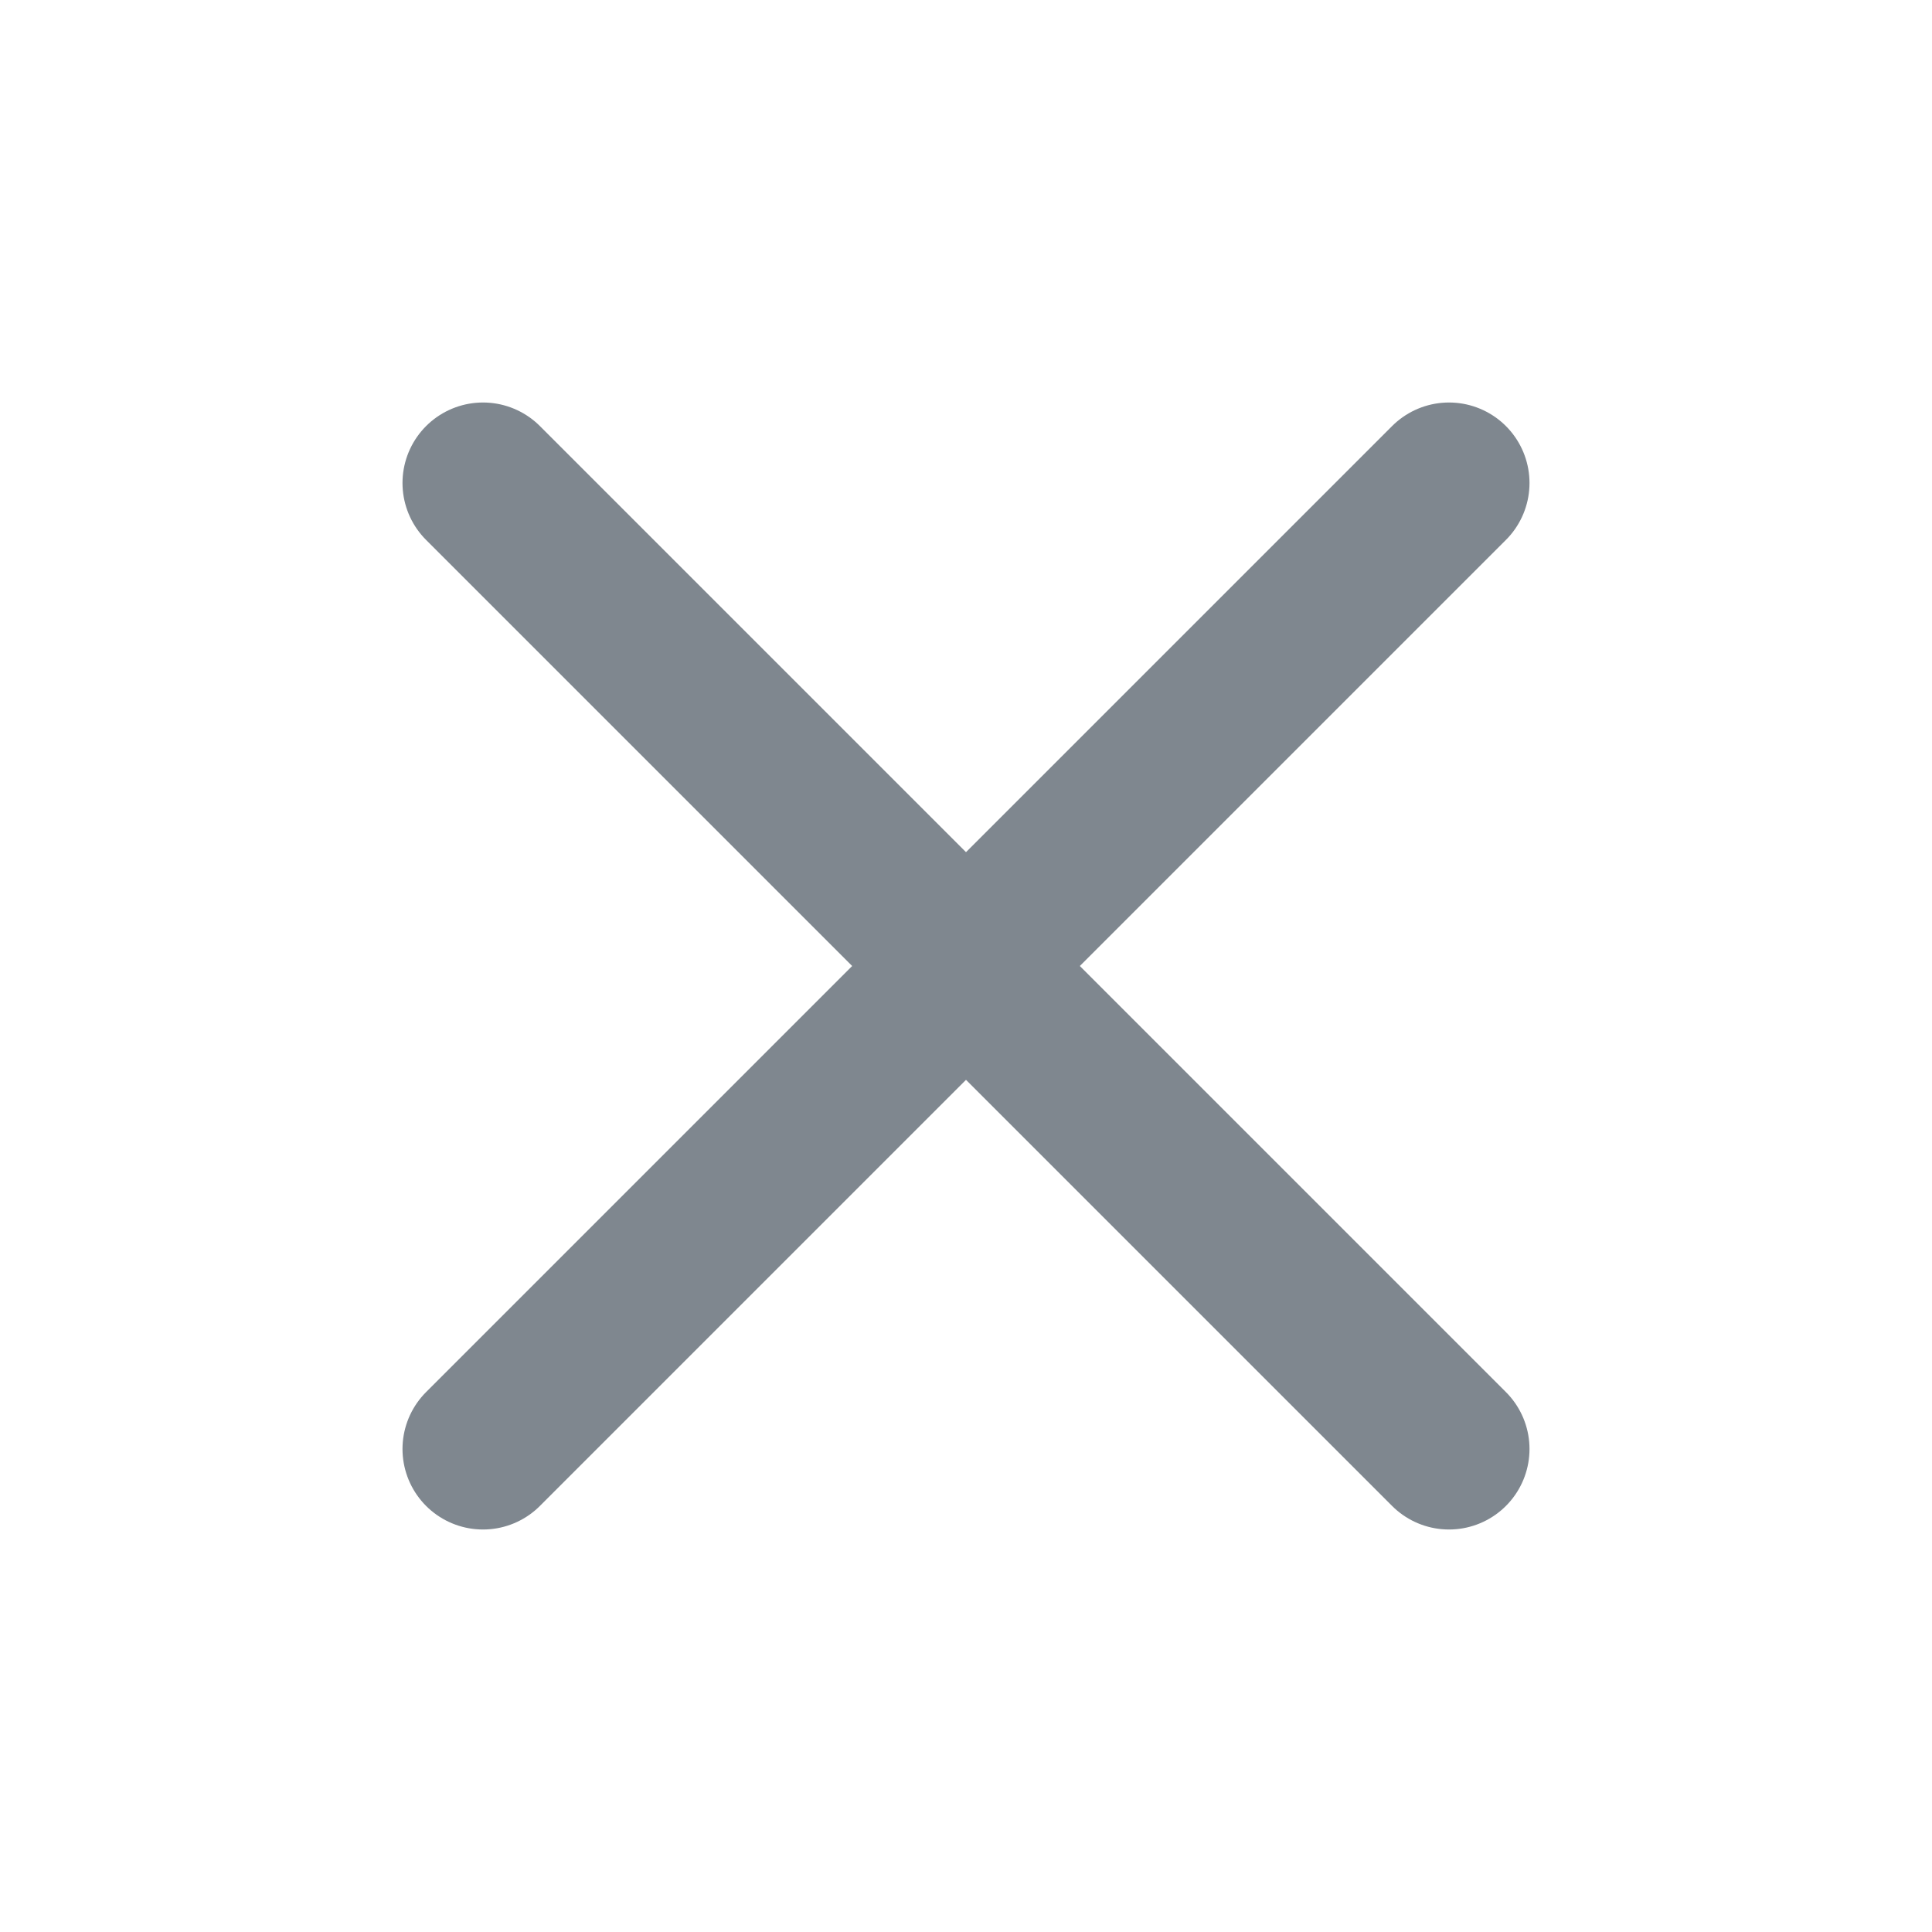
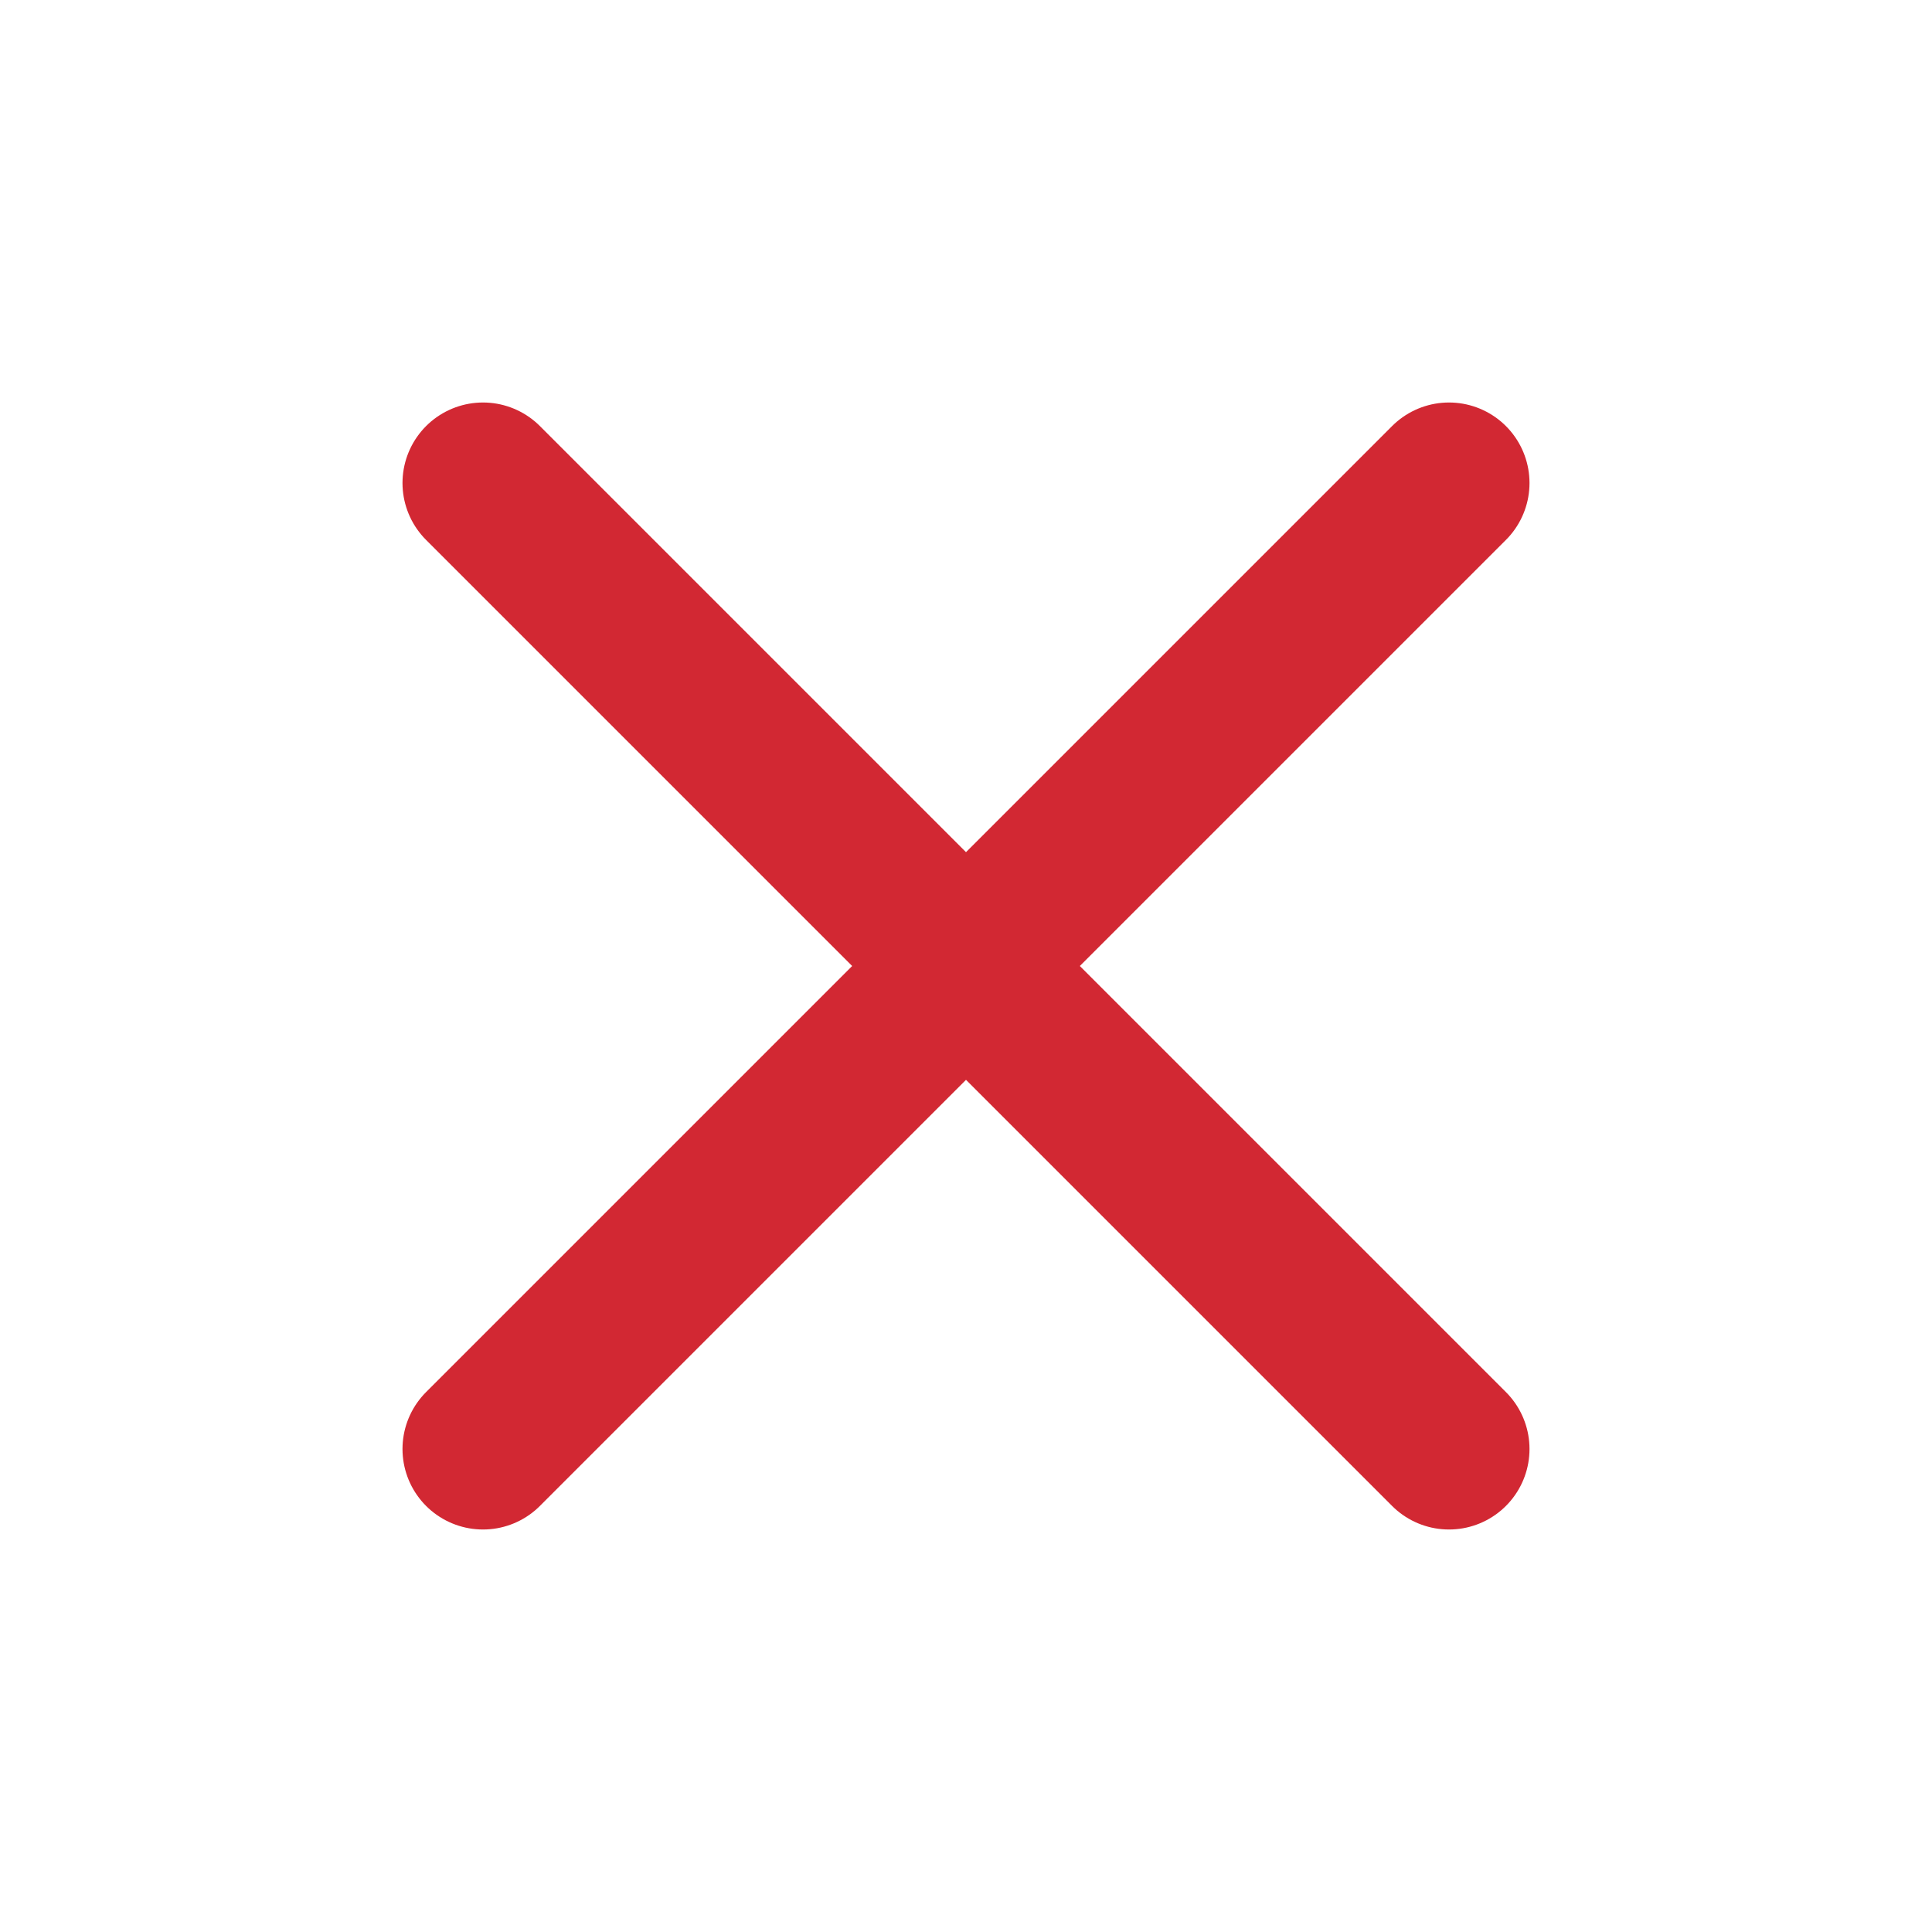
<svg xmlns="http://www.w3.org/2000/svg" width="800px" height="800px" viewBox="0 0 24 24" fill="none">
  <g id="Menu / Close_MD">
-     <path id="Vector" d="M18 18L12 12M12 12L6 6M12 12L18 6M12 12L6 18" stroke="#7f878f" stroke-width="2" stroke-linecap="round" stroke-linejoin="round" />
+     <path id="Vector" d="M18 18L12 12M12 12L6 6M12 12L18 6M12 12L6 18" stroke="#d22833" stroke-width="2" stroke-linecap="round" stroke-linejoin="round" />
  </g>
</svg>
